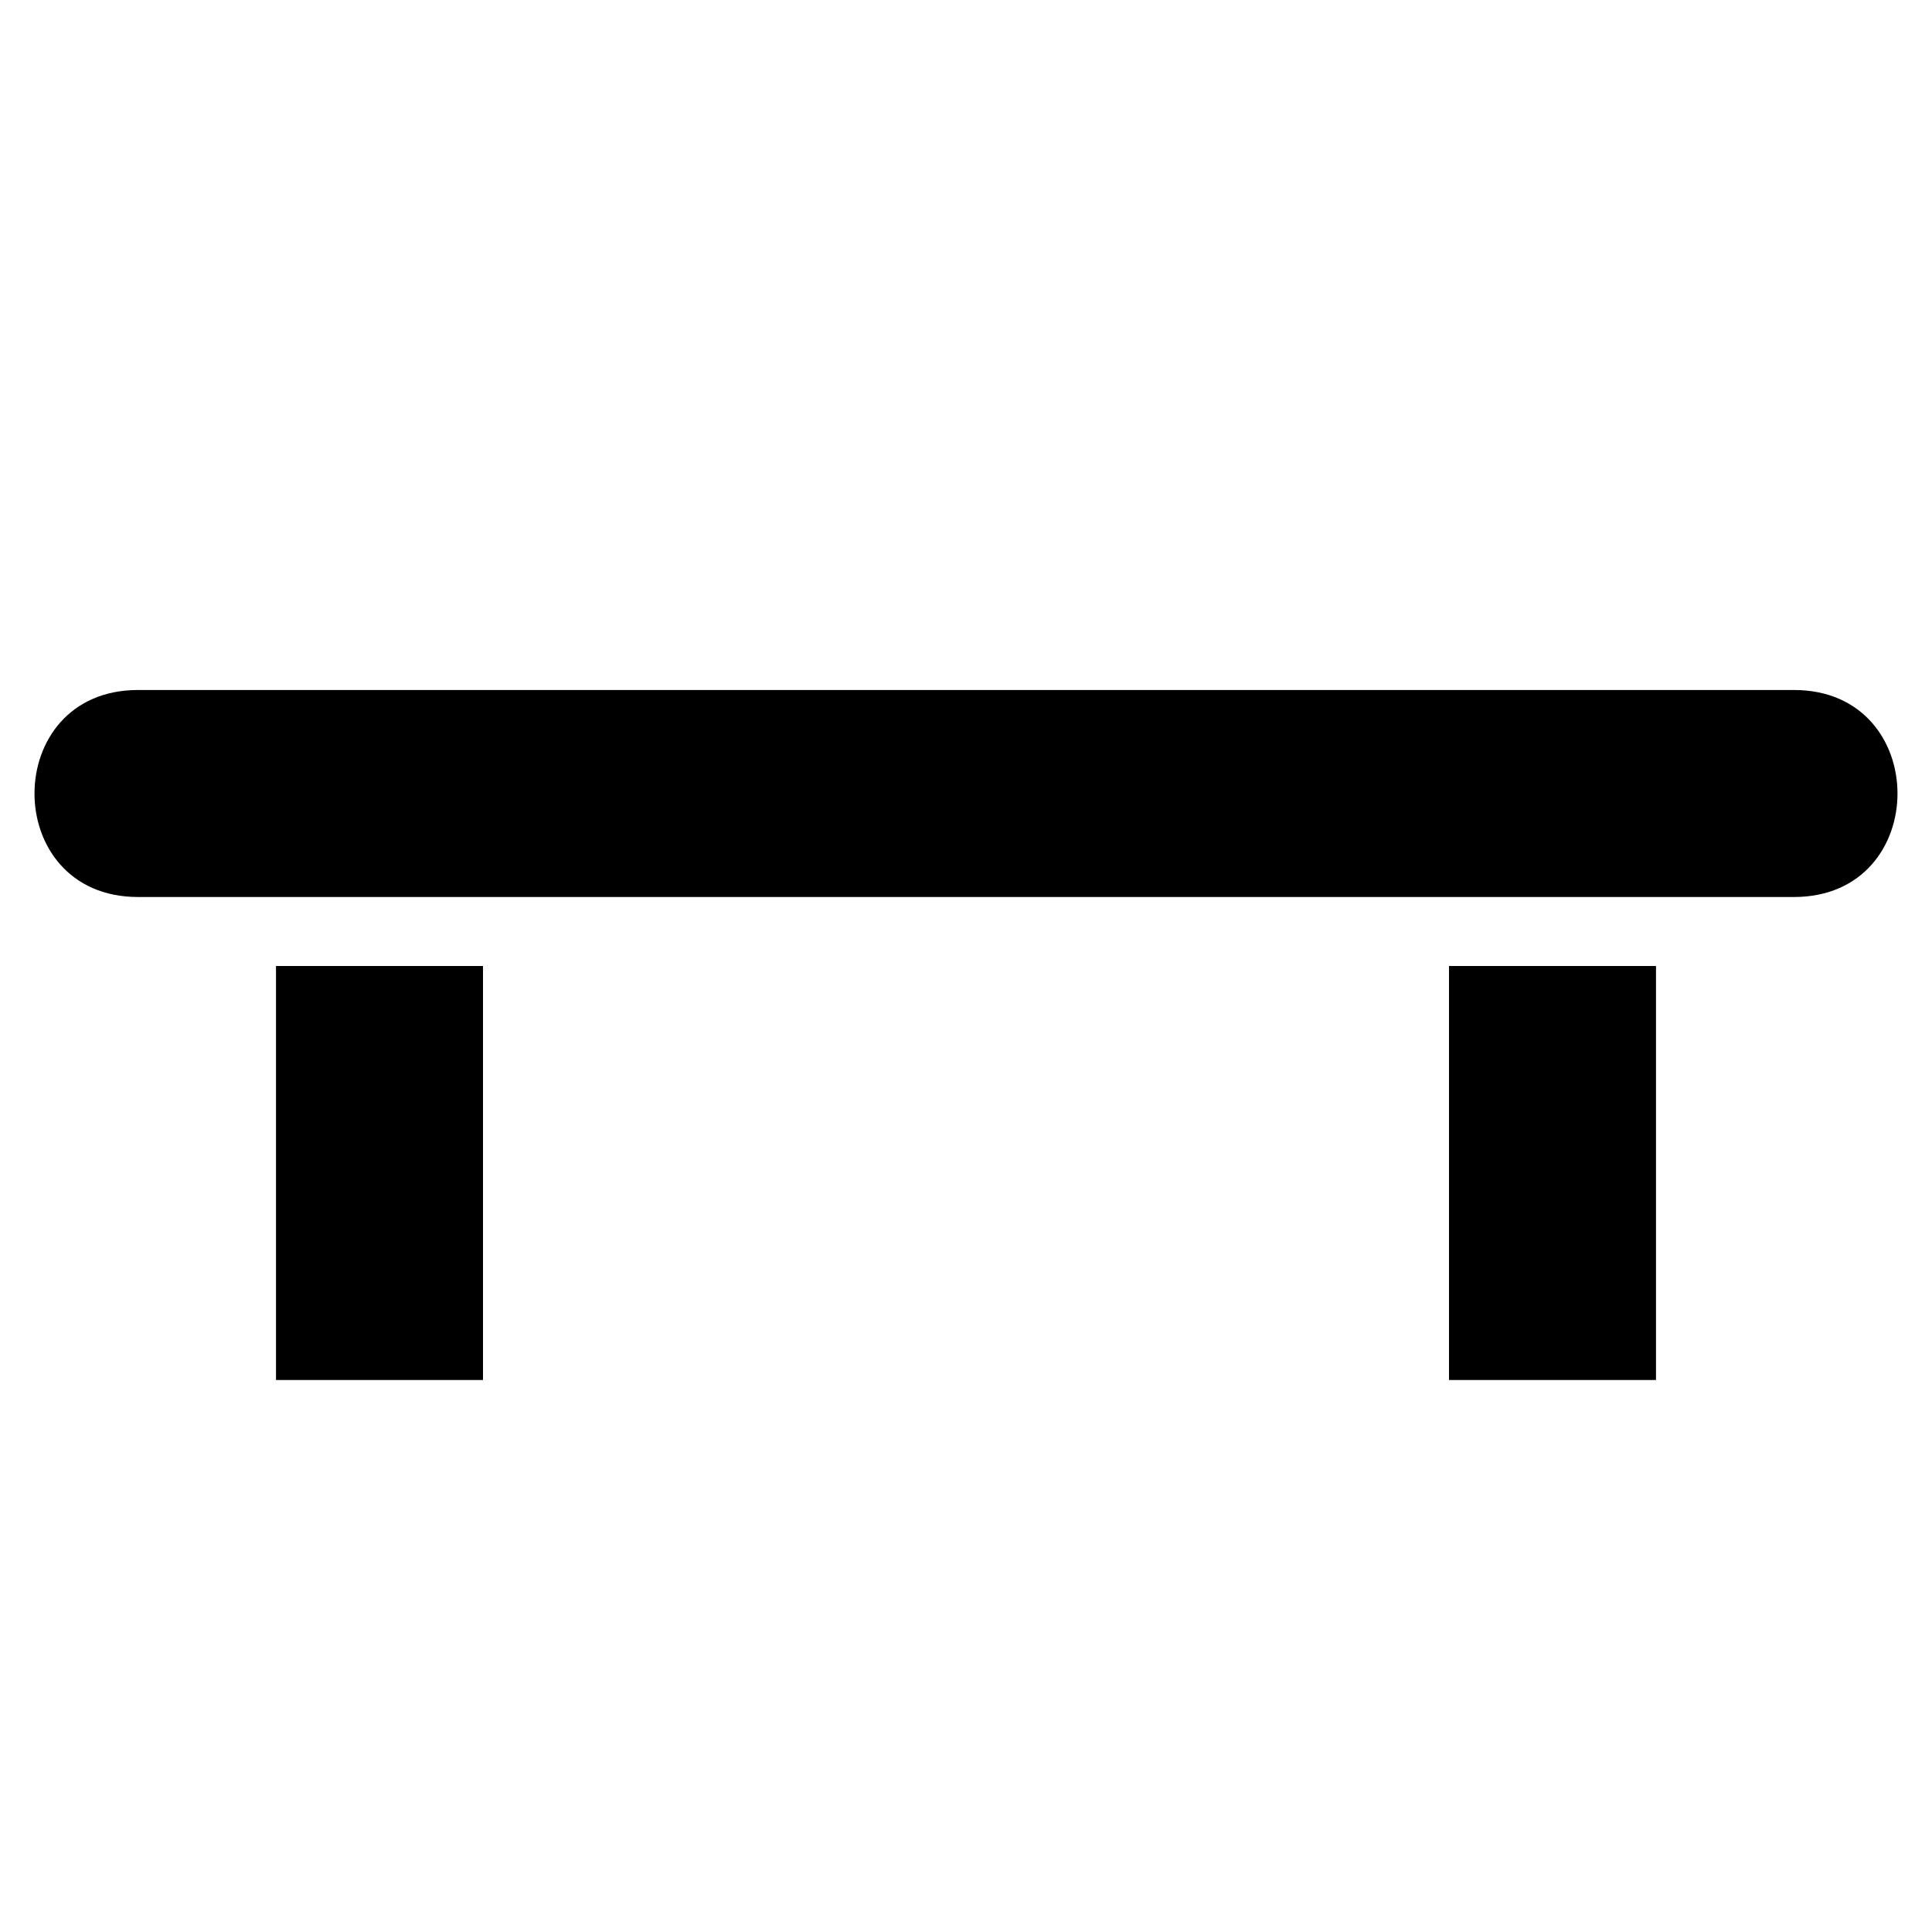
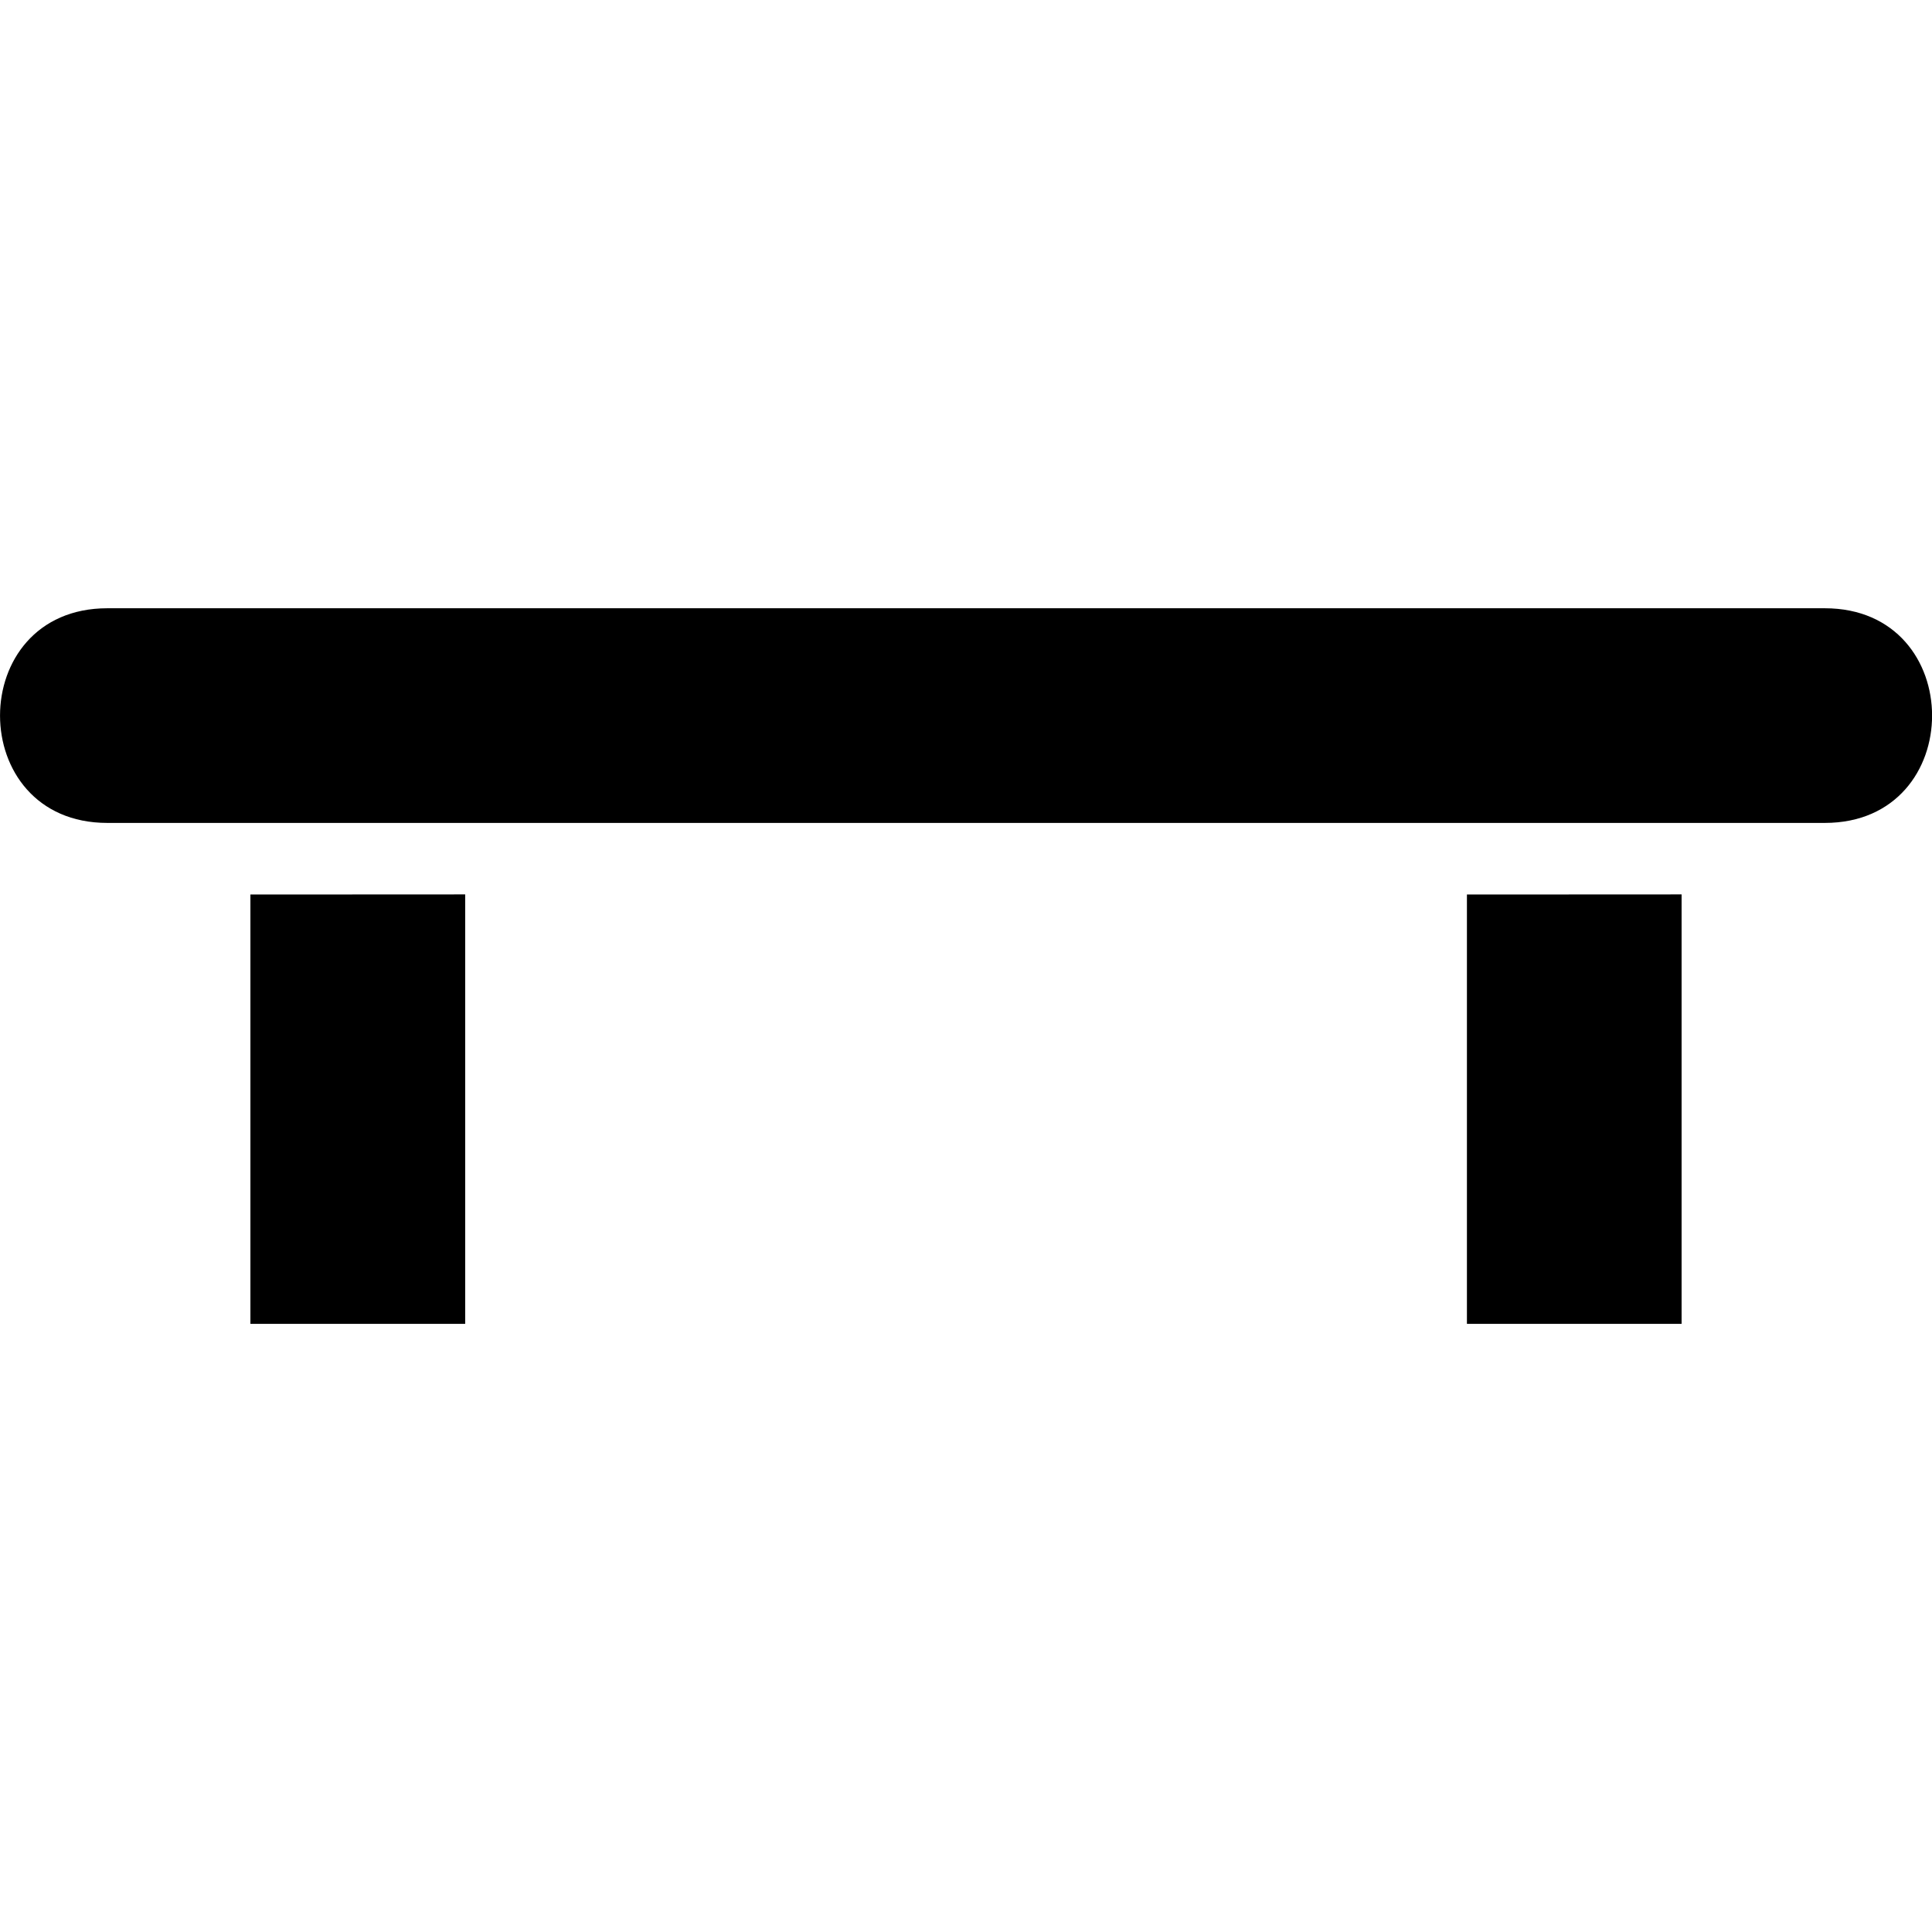
- <svg xmlns="http://www.w3.org/2000/svg" version="1.1" width="14" height="14" viewBox="0 0 14 14" id="svg2">
-   <defs id="defs6" />
-   <rect width="14" height="14" x="0" y="0" id="canvas" style="fill:none;stroke:none;visibility:hidden" />
-   <path d="M 1,5 C 0,5 0,6.5 1,6.5 l 12,0 C 14,6.5 14,5 13,5 L 1,5 z m 1,2 0,3 1.5,0 0,-3 L 2,7 z m 8.5,0 0,3 1.5,0 0,-3 -1.5,0 z" id="bench" />
+ <svg xmlns="http://www.w3.org/2000/svg" version="1.1" width="18" height="18" viewBox="0 0 18 18" id="svg2">
+   <path d="m 1,5.667 c -1.333,0 -1.333,2 0,2 h 16.001 c 1.333,0 1.333,-2 0,-2 z m 1.333,2.667 v 4 H 4.334 V 8.333 Z m 11.334,0 v 4 h 2 V 8.333 Z" />
</svg>
